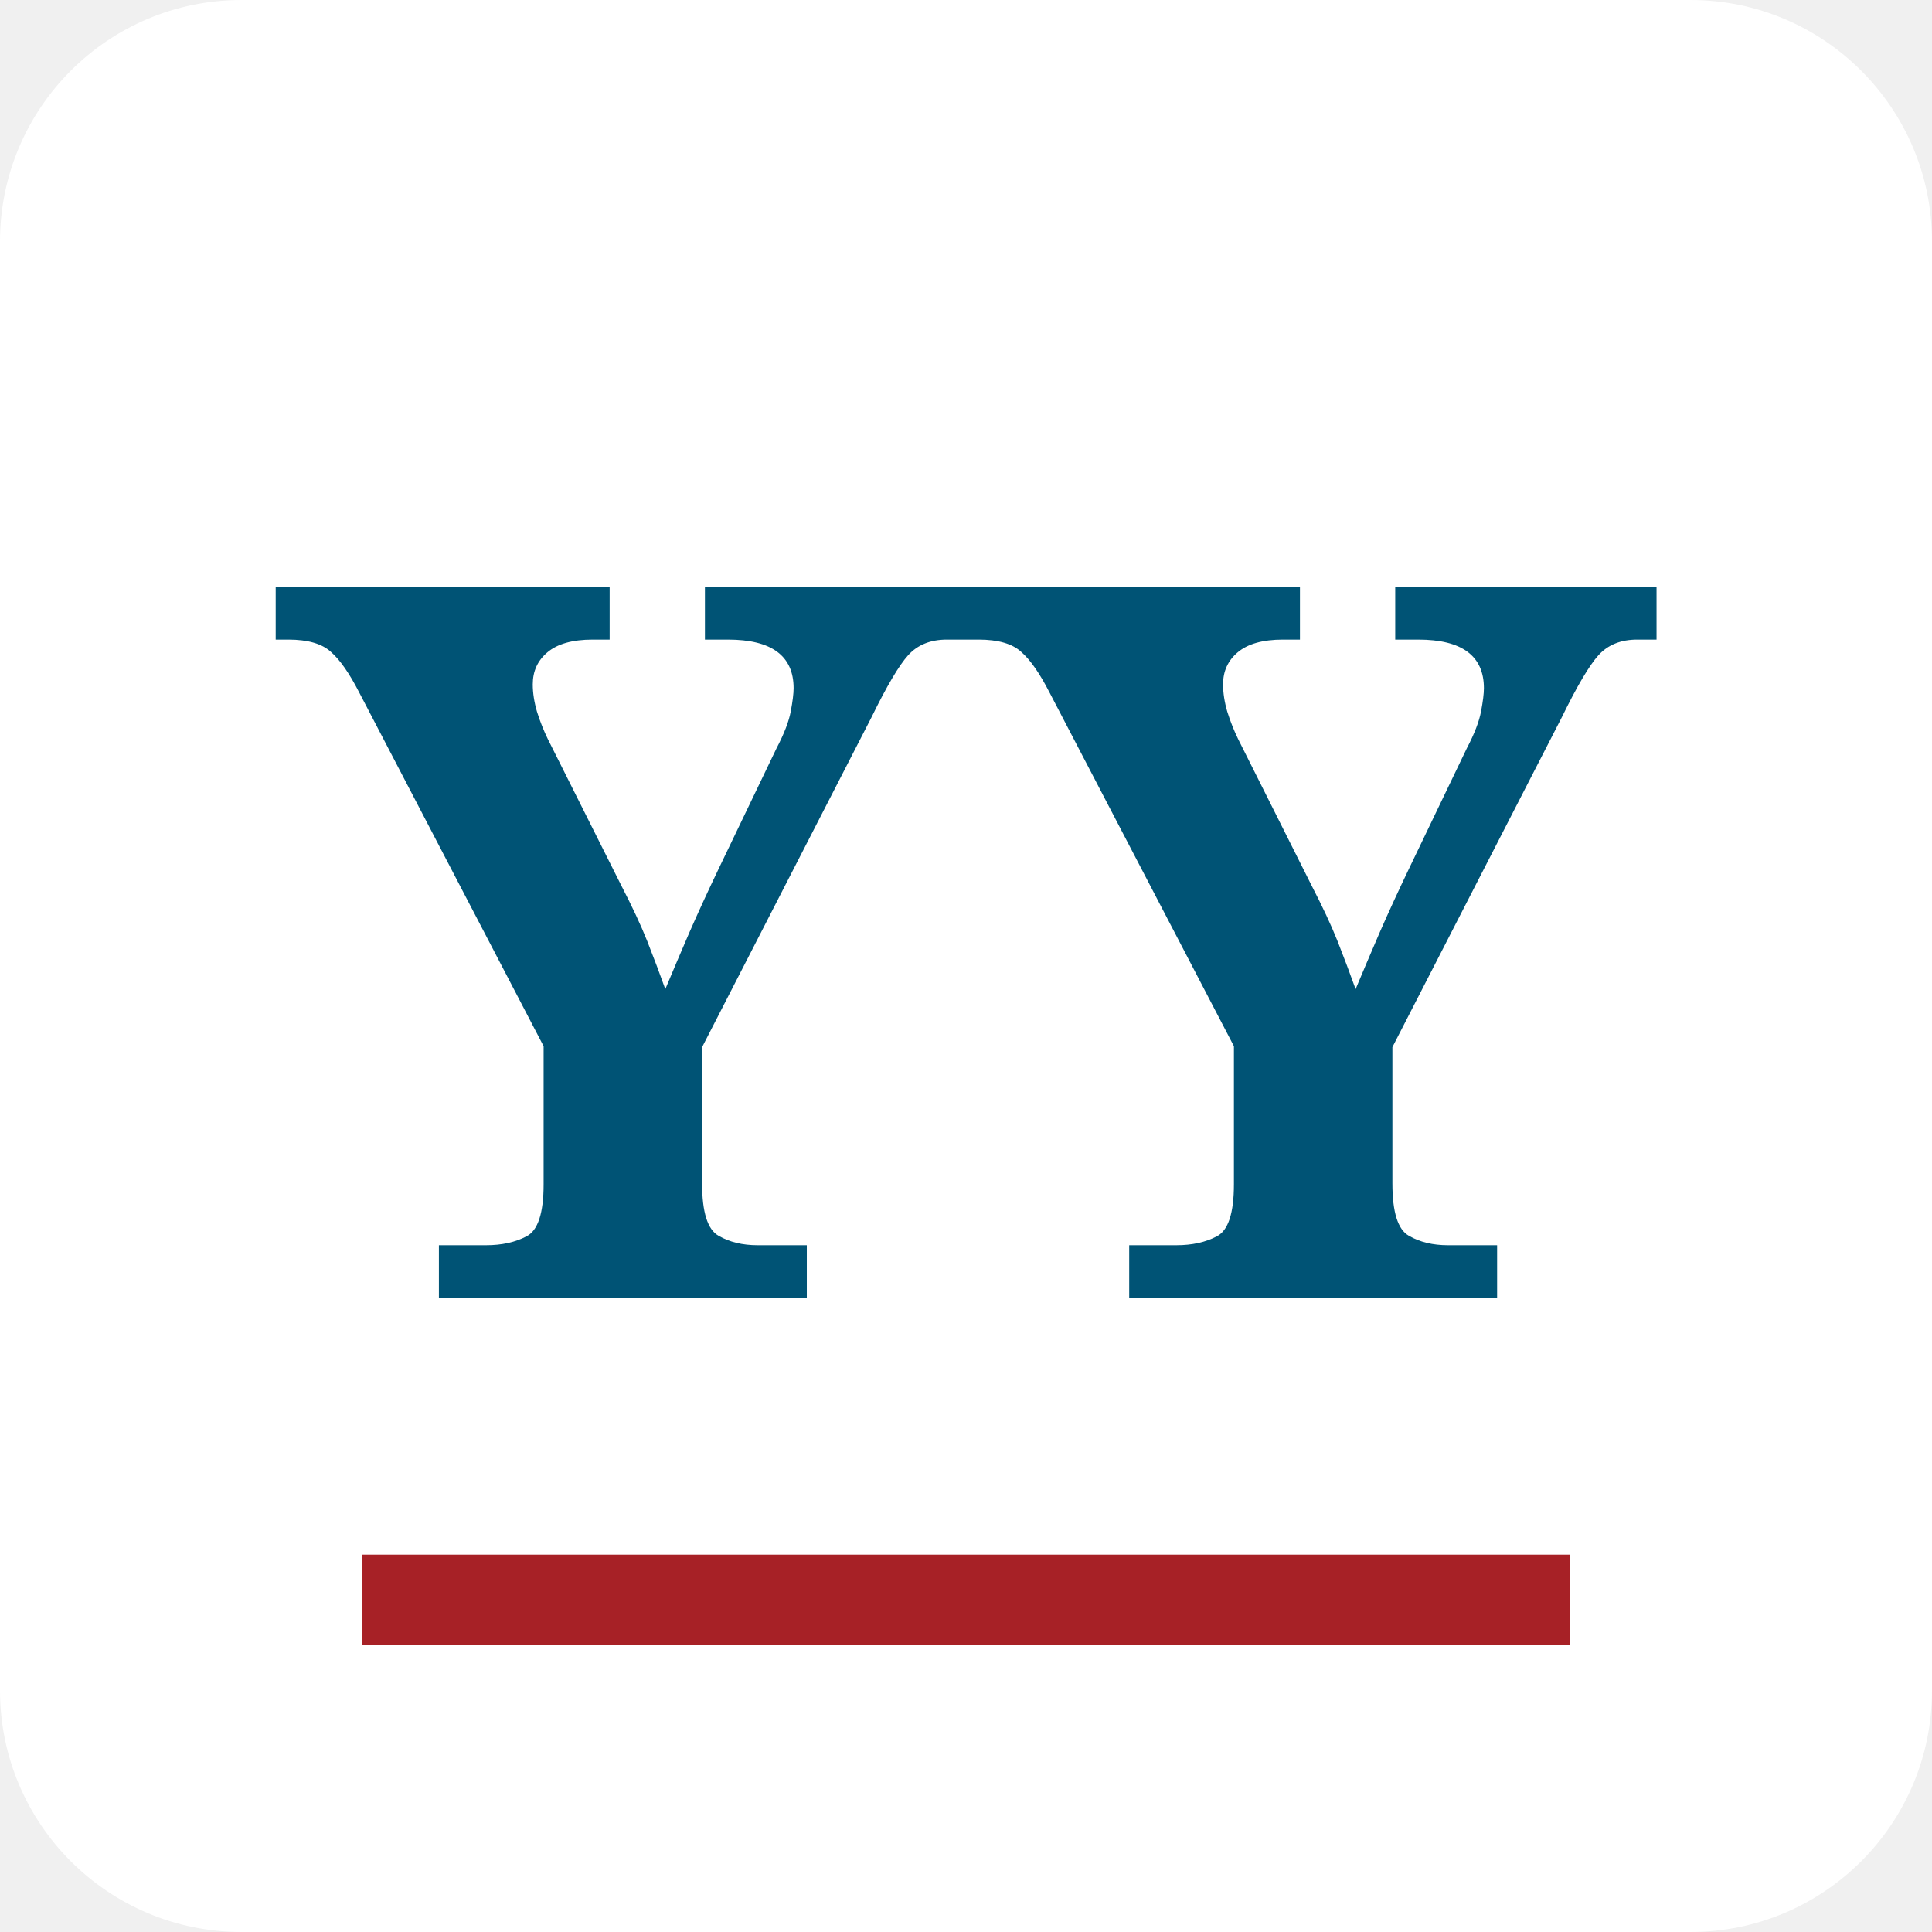
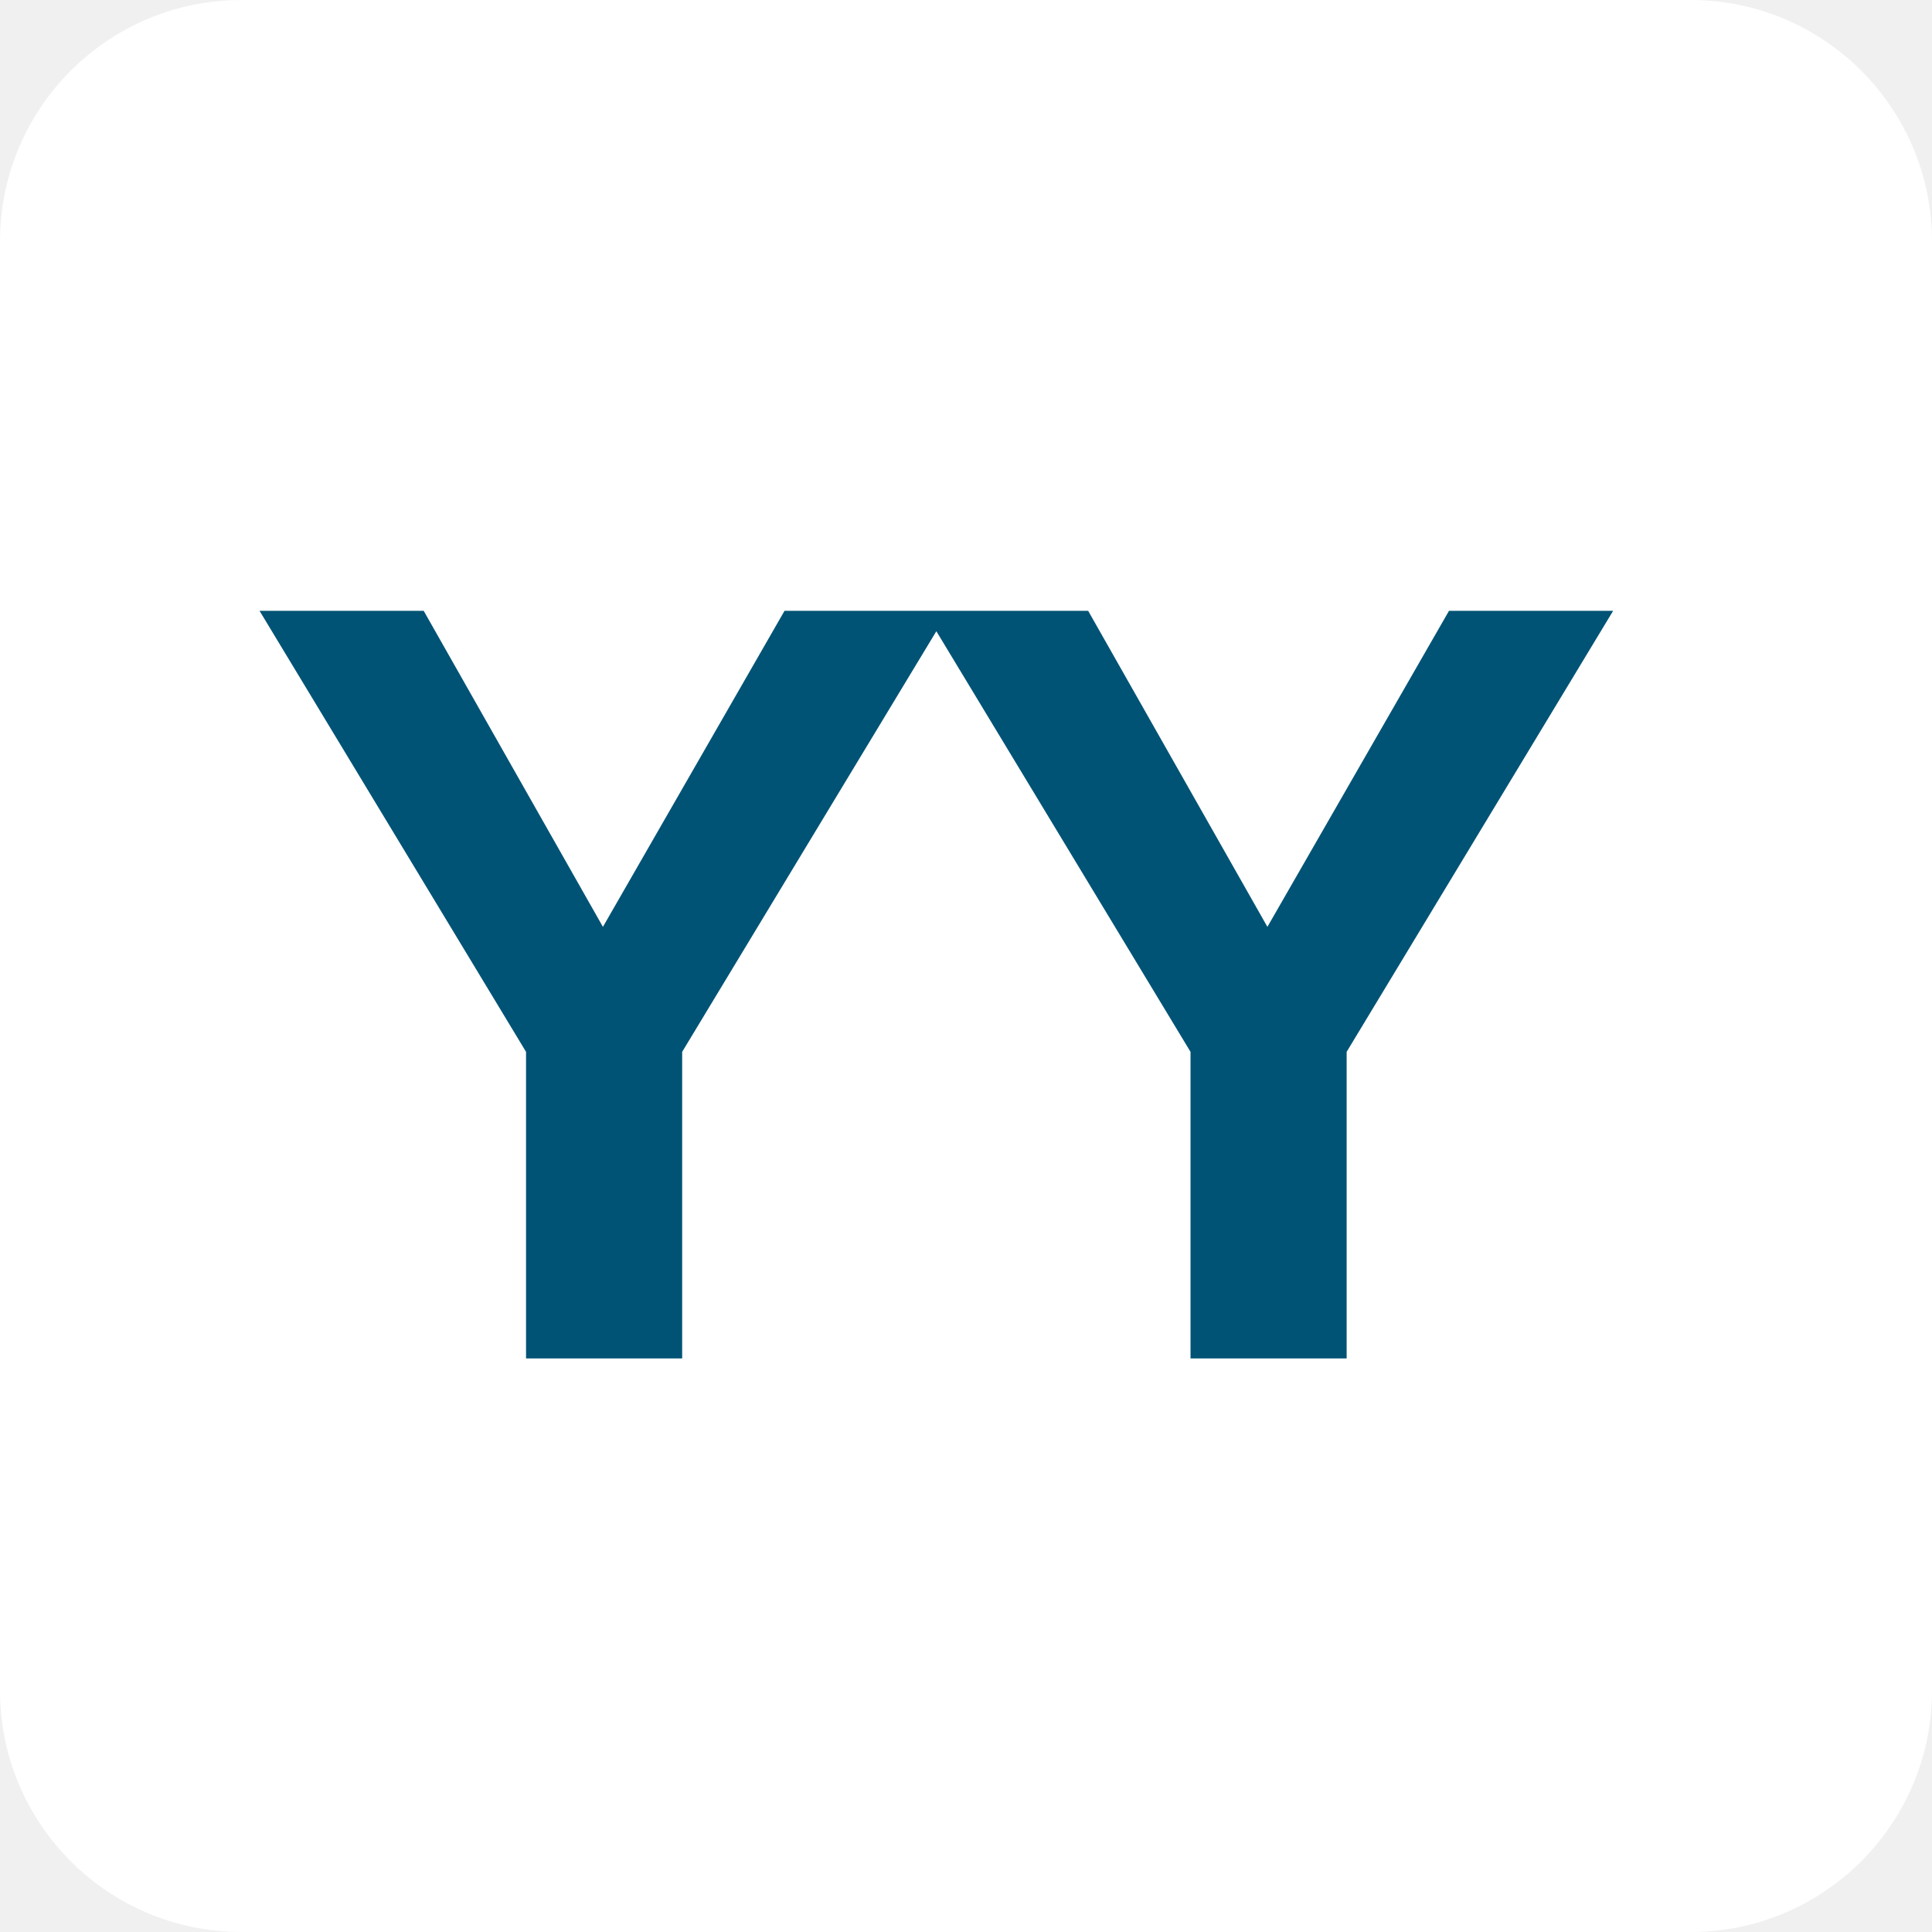
<svg xmlns="http://www.w3.org/2000/svg" viewBox="0 0 64 64">
  <rect width="64" height="64" rx="8" fill="#fff" />
-   <text x="32" y="43" text-anchor="middle" font-family="Georgia,serif" font-size="33" font-weight="700" fill="#005375">YY</text>
-   <path d="M12 53h40" stroke="#a72126" stroke-width="3" />
+   <text x="31" y="45" text-anchor="middle" font-family="Arial,Helvetica,sans-serif" font-size="36" font-weight="800" letter-spacing="-2" fill="#005375">YY</text>
</svg>
